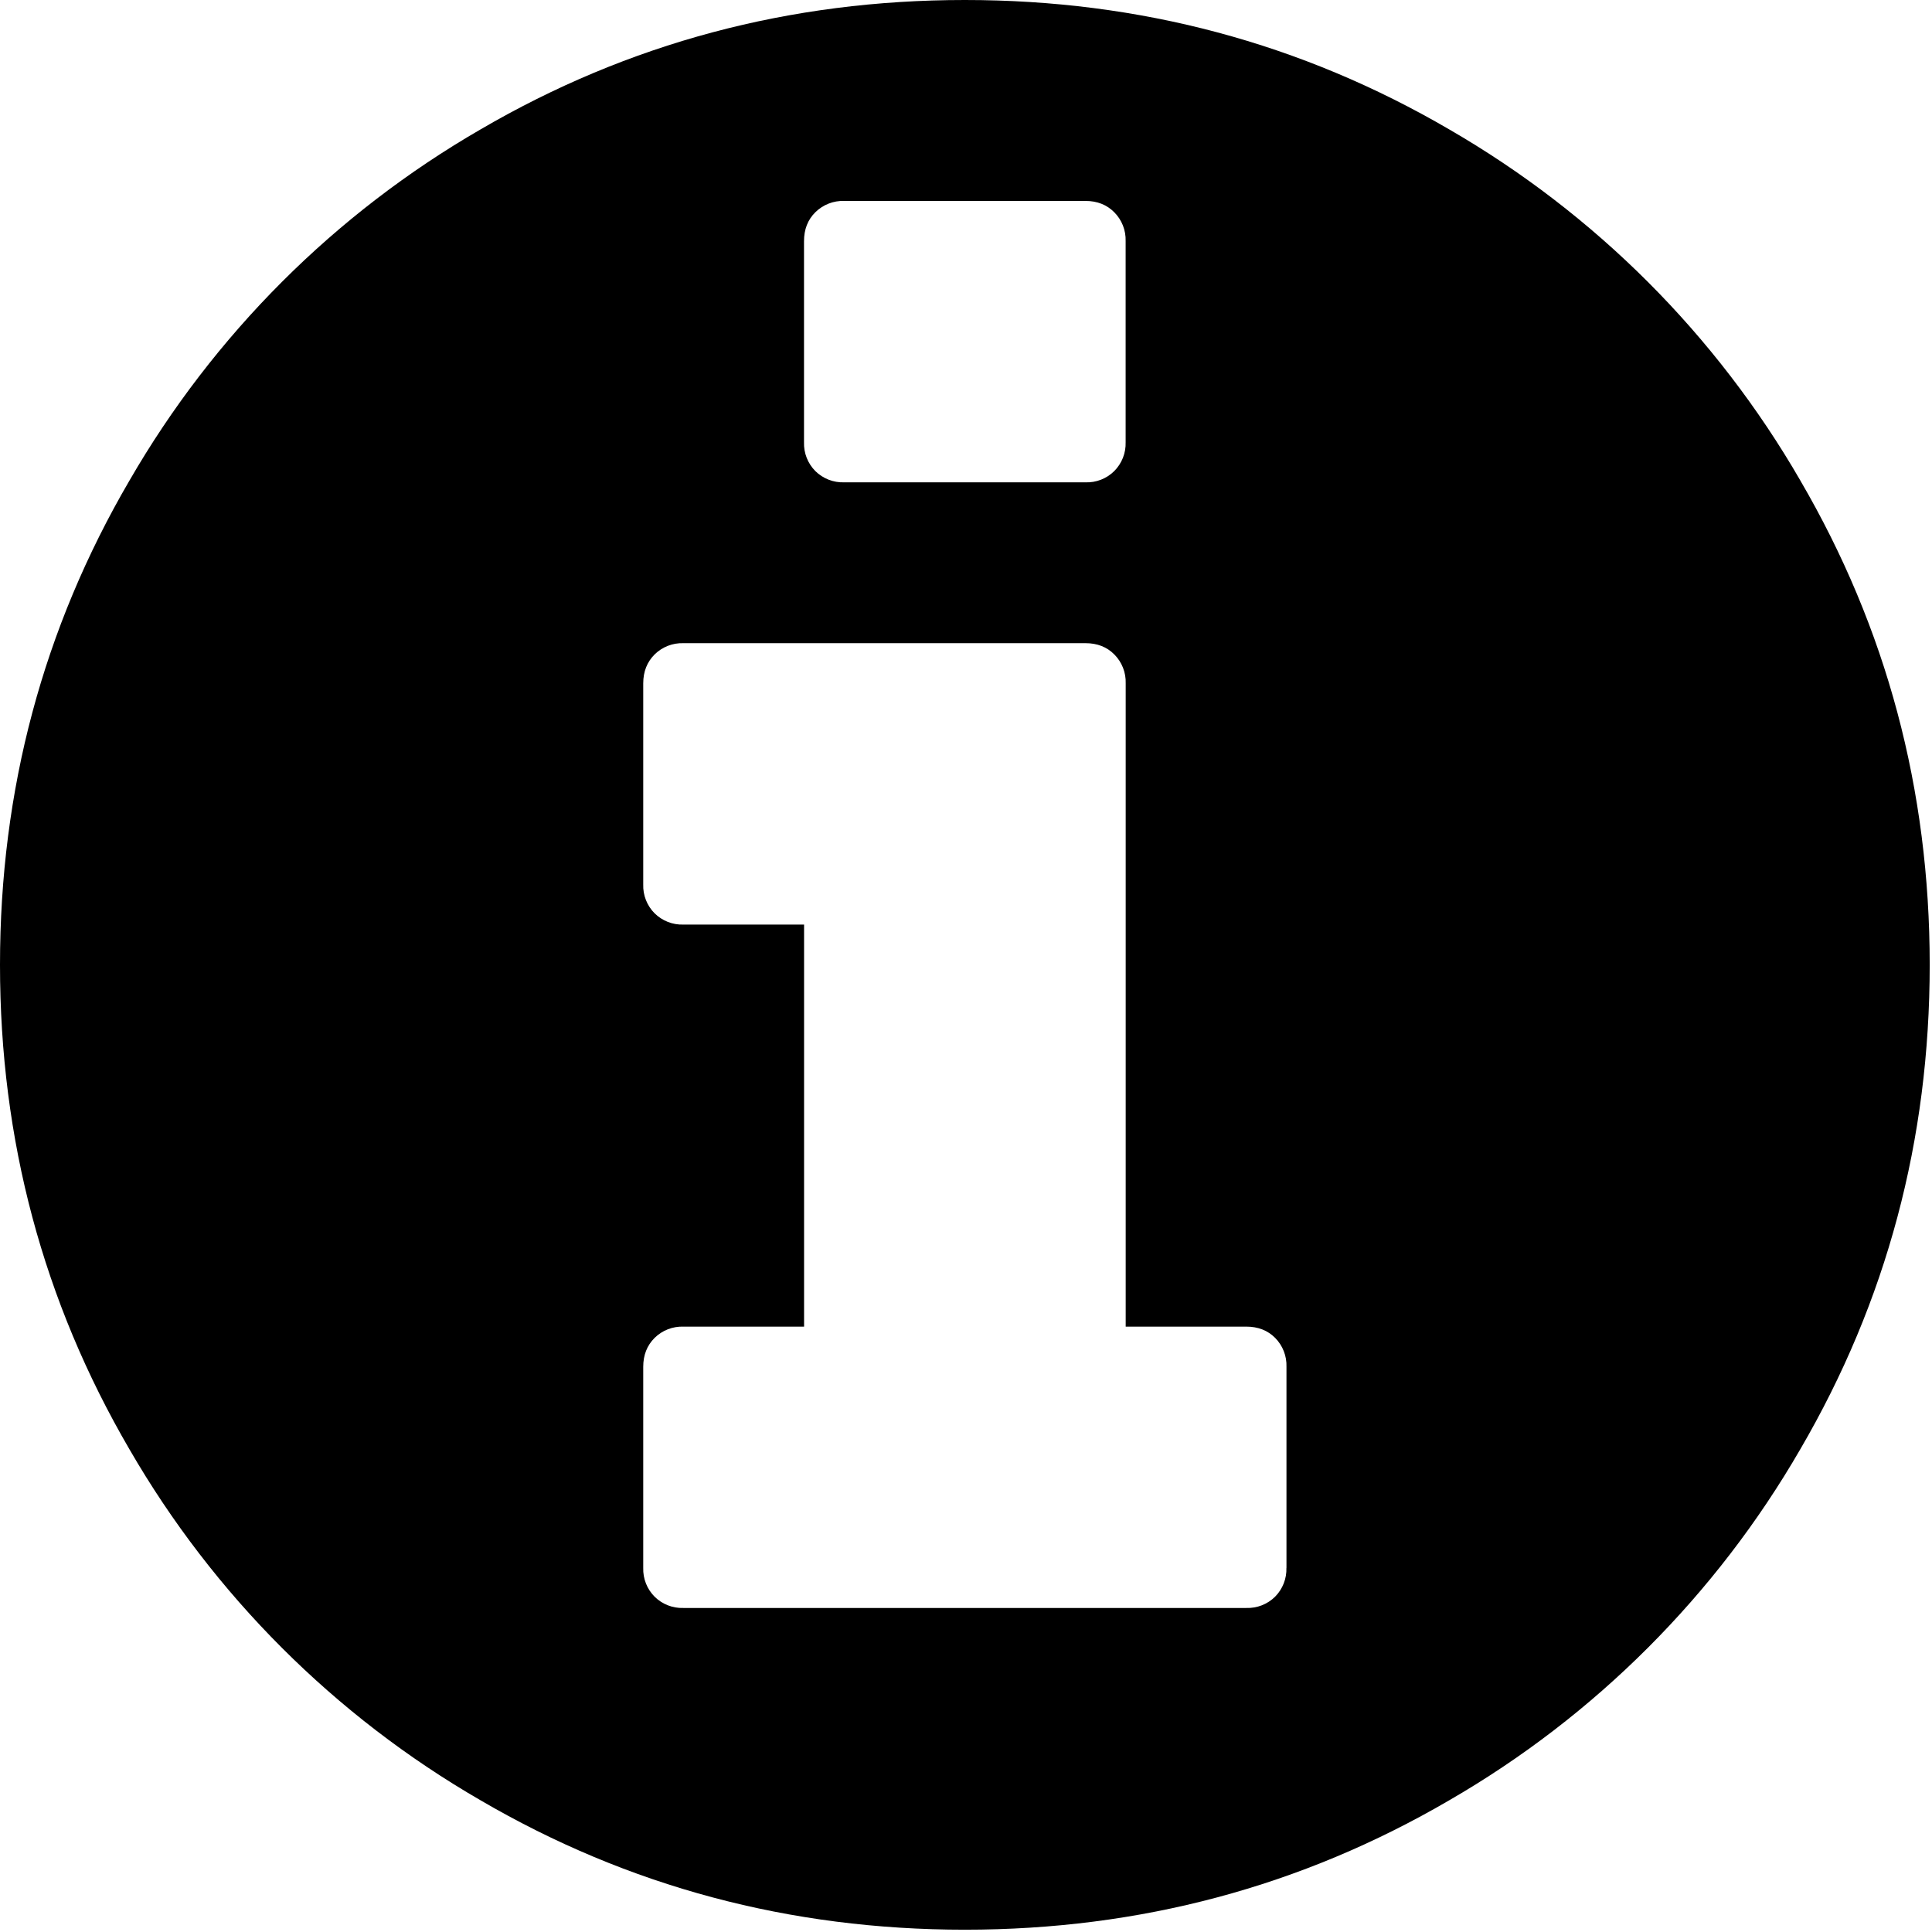
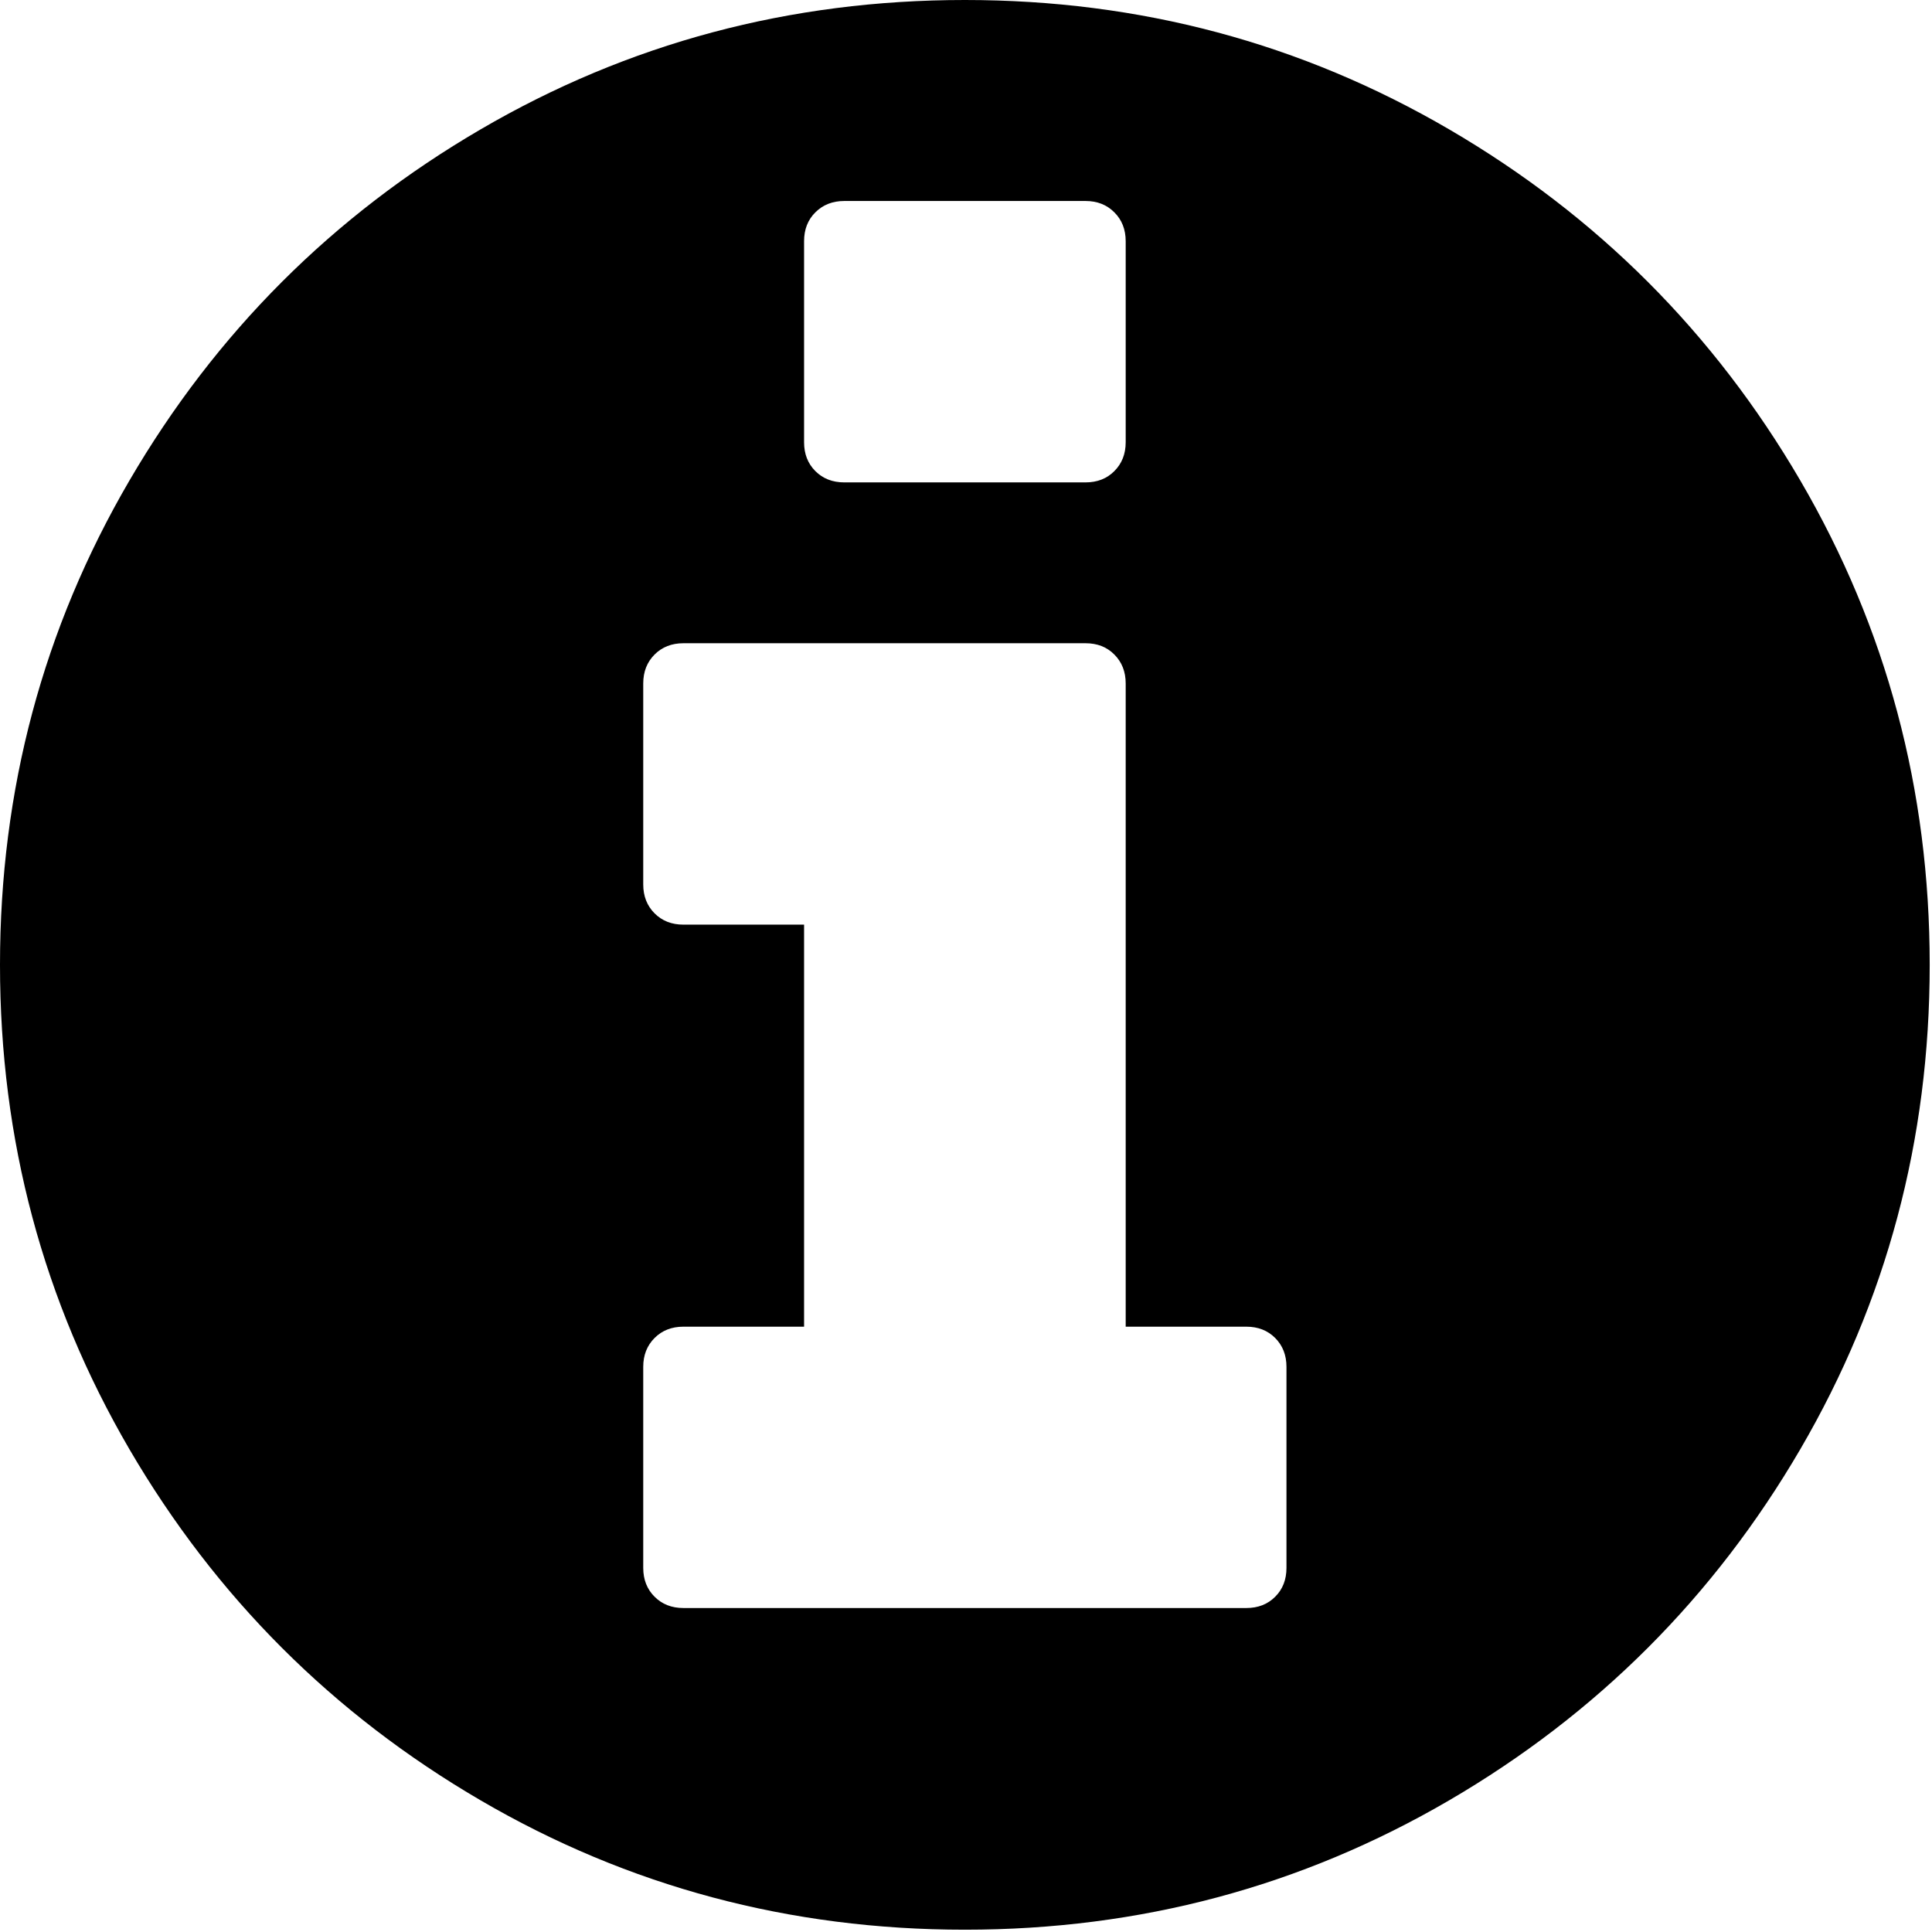
<svg xmlns="http://www.w3.org/2000/svg" width="32" height="32">
-   <path d="M29.82 7.96a15.915 15.915 0 0 0-5.817-5.817C21.554.714 18.881 0 15.982 0c-2.9 0-5.574.714-8.022 2.143A15.91 15.91 0 0 0 2.144 7.96C.714 10.408 0 13.082 0 15.981c0 2.9.715 5.573 2.143 8.022a15.92 15.92 0 0 0 5.817 5.816c2.448 1.429 5.122 2.143 8.021 2.143 2.9 0 5.573-.714 8.022-2.143a15.912 15.912 0 0 0 5.816-5.816c1.429-2.449 2.143-5.123 2.143-8.022 0-2.9-.714-5.573-2.143-8.022zM13.317 3.994c0-.194.062-.354.187-.478a.65.65 0 0 1 .479-.188h3.995c.195 0 .354.063.478.188a.648.648 0 0 1 .188.478v3.33a.648.648 0 0 1-.188.478.645.645 0 0 1-.478.187h-3.995a.649.649 0 0 1-.479-.187.647.647 0 0 1-.187-.478v-3.33zm7.99 21.974a.649.649 0 0 1-.187.478.647.647 0 0 1-.478.187H11.32a.647.647 0 0 1-.478-.187.647.647 0 0 1-.188-.478v-3.33c0-.194.063-.353.188-.478a.649.649 0 0 1 .478-.187h1.998v-6.659H11.32a.648.648 0 0 1-.478-.187.647.647 0 0 1-.188-.479v-3.33c0-.193.063-.353.188-.478a.649.649 0 0 1 .478-.187h6.66c.194 0 .353.062.477.187a.649.649 0 0 1 .188.479v10.654h1.997c.195 0 .354.062.479.187a.65.65 0 0 1 .187.479v3.33z" fill="currentColor" fill-rule="nonzero" />
+   <path d="M29.819,7.959 C28.39,5.511 26.452,3.572 24.003,2.143 C21.554,0.714 18.881,0 15.982,0 C13.082,0 10.408,0.714 7.96,2.143 C5.511,3.572 3.573,5.511 2.144,7.959 C0.714,10.408 0,13.082 0,15.981 C0,18.88 0.715,21.554 2.143,24.003 C3.573,26.451 5.511,28.39 7.96,29.819 C10.408,31.248 13.082,31.962 15.981,31.962 C18.881,31.962 21.554,31.248 24.003,29.819 C26.451,28.39 28.39,26.451 29.819,24.003 C31.248,21.554 31.962,18.88 31.962,15.981 C31.962,13.082 31.248,10.408 29.819,7.959 Z M13.318,3.995 C13.318,3.801 13.38,3.641 13.505,3.517 C13.63,3.392 13.79,3.329 13.984,3.329 L17.979,3.329 C18.174,3.329 18.333,3.392 18.457,3.517 C18.582,3.641 18.645,3.801 18.645,3.995 L18.645,7.325 C18.645,7.519 18.582,7.678 18.457,7.803 C18.333,7.928 18.174,7.99 17.979,7.99 L13.984,7.99 C13.79,7.99 13.63,7.928 13.505,7.803 C13.38,7.678 13.318,7.519 13.318,7.325 L13.318,3.995 Z M21.308,25.969 C21.308,26.163 21.246,26.323 21.121,26.447 C20.997,26.572 20.837,26.634 20.643,26.634 L11.32,26.634 C11.126,26.634 10.967,26.572 10.842,26.447 C10.717,26.323 10.654,26.163 10.654,25.969 L10.654,22.639 C10.654,22.445 10.717,22.286 10.842,22.161 C10.967,22.036 11.126,21.974 11.32,21.974 L13.318,21.974 L13.318,15.315 L11.32,15.315 C11.126,15.315 10.967,15.253 10.842,15.128 C10.717,15.003 10.654,14.843 10.654,14.649 L10.654,11.32 C10.654,11.126 10.717,10.966 10.842,10.841 C10.967,10.716 11.126,10.654 11.32,10.654 L17.979,10.654 C18.174,10.654 18.333,10.716 18.457,10.841 C18.582,10.966 18.645,11.126 18.645,11.32 L18.645,21.974 L20.642,21.974 C20.837,21.974 20.996,22.036 21.121,22.161 C21.245,22.286 21.308,22.445 21.308,22.64 L21.308,25.969 Z" fill="currentColor" fill-rule="nonzero" />
</svg>
